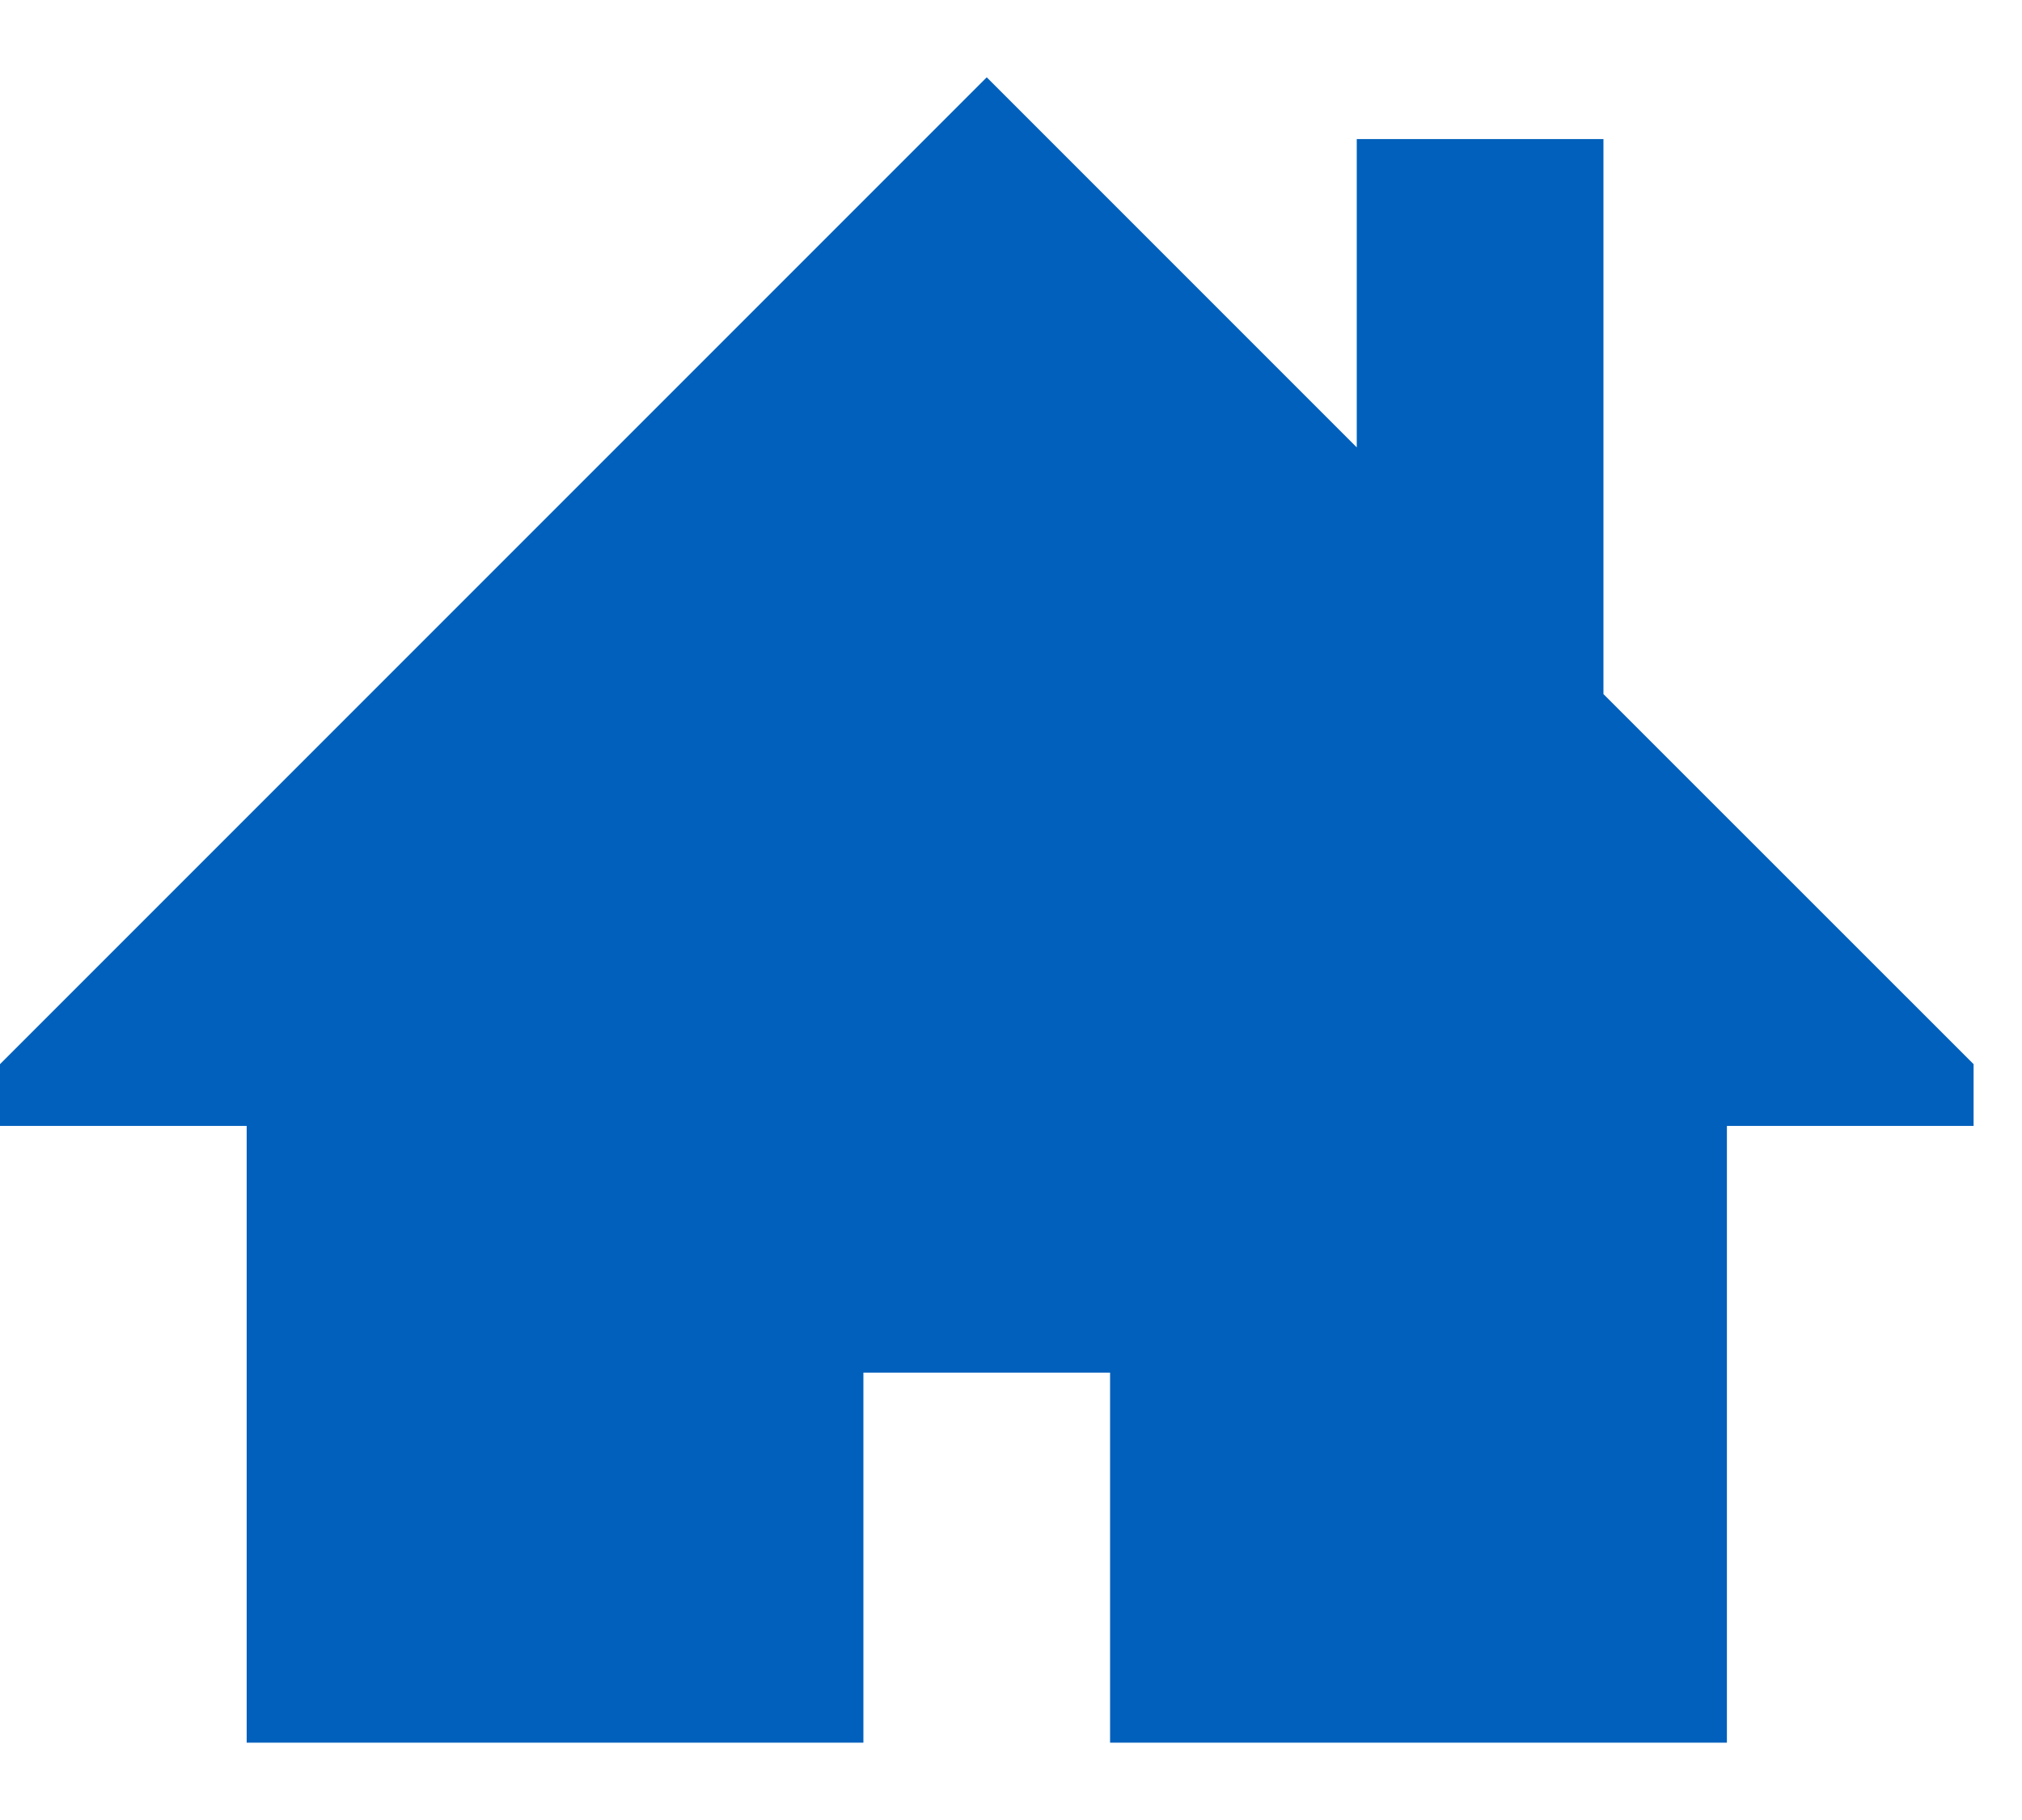
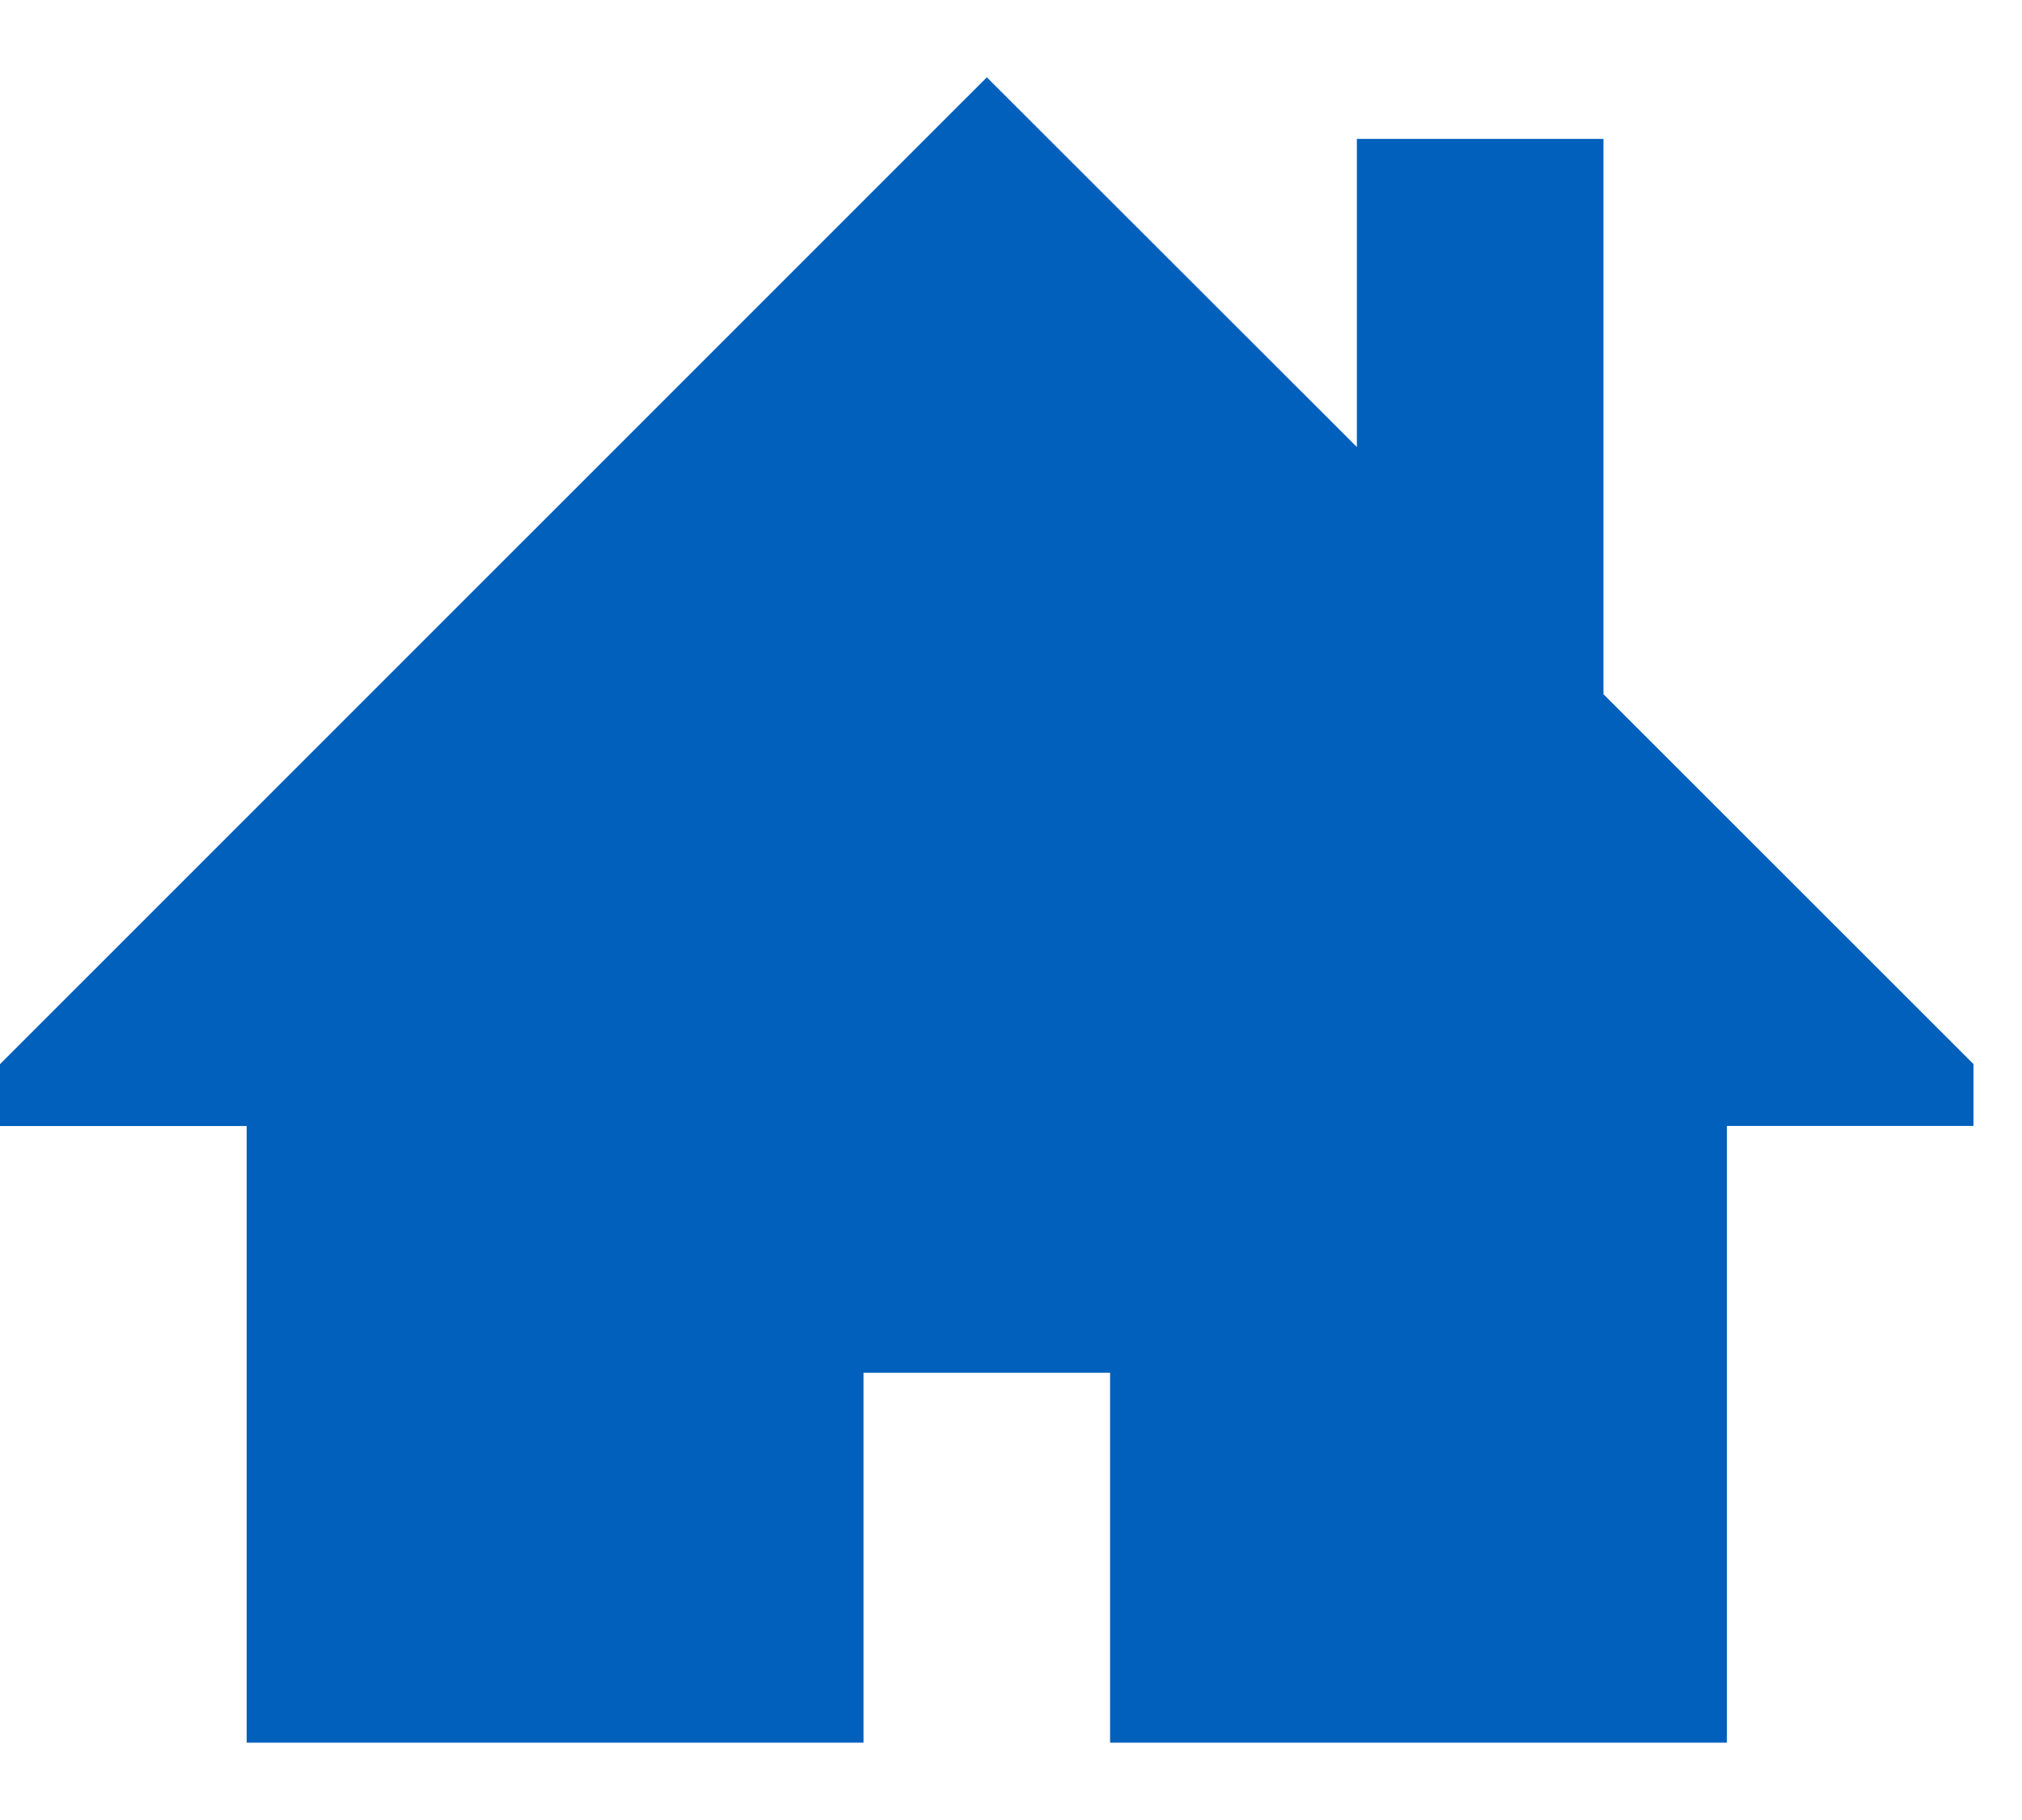
- <svg xmlns="http://www.w3.org/2000/svg" width="30px" height="27px" viewBox="0 0 17 14" version="1.1">
-   <path d="M16.593,8.296 L13.481,5.185 L13.481,0.519 L11.407,0.519 L11.407,3.111 L8.296,0 L0,8.296 L0,8.815 L2.074,8.815 L2.074,14 L7.259,14 L7.259,10.889 L9.333,10.889 L9.333,14 L14.519,14 L14.519,8.815 L16.593,8.815 L16.593,8.296 Z" fill="#0060BC" />
+ <svg xmlns="http://www.w3.org/2000/svg" width="30" height="27" viewBox="0 0 17 14">
+   <path d="M16.593 8.296l-3.112-3.11V.518h-2.073v2.59L8.297 0 0 8.296v.52h2.074V14H7.26v-3.11h2.073V14h5.186V8.815h2.073v-.52z" fill="#0060BC" />
</svg>
